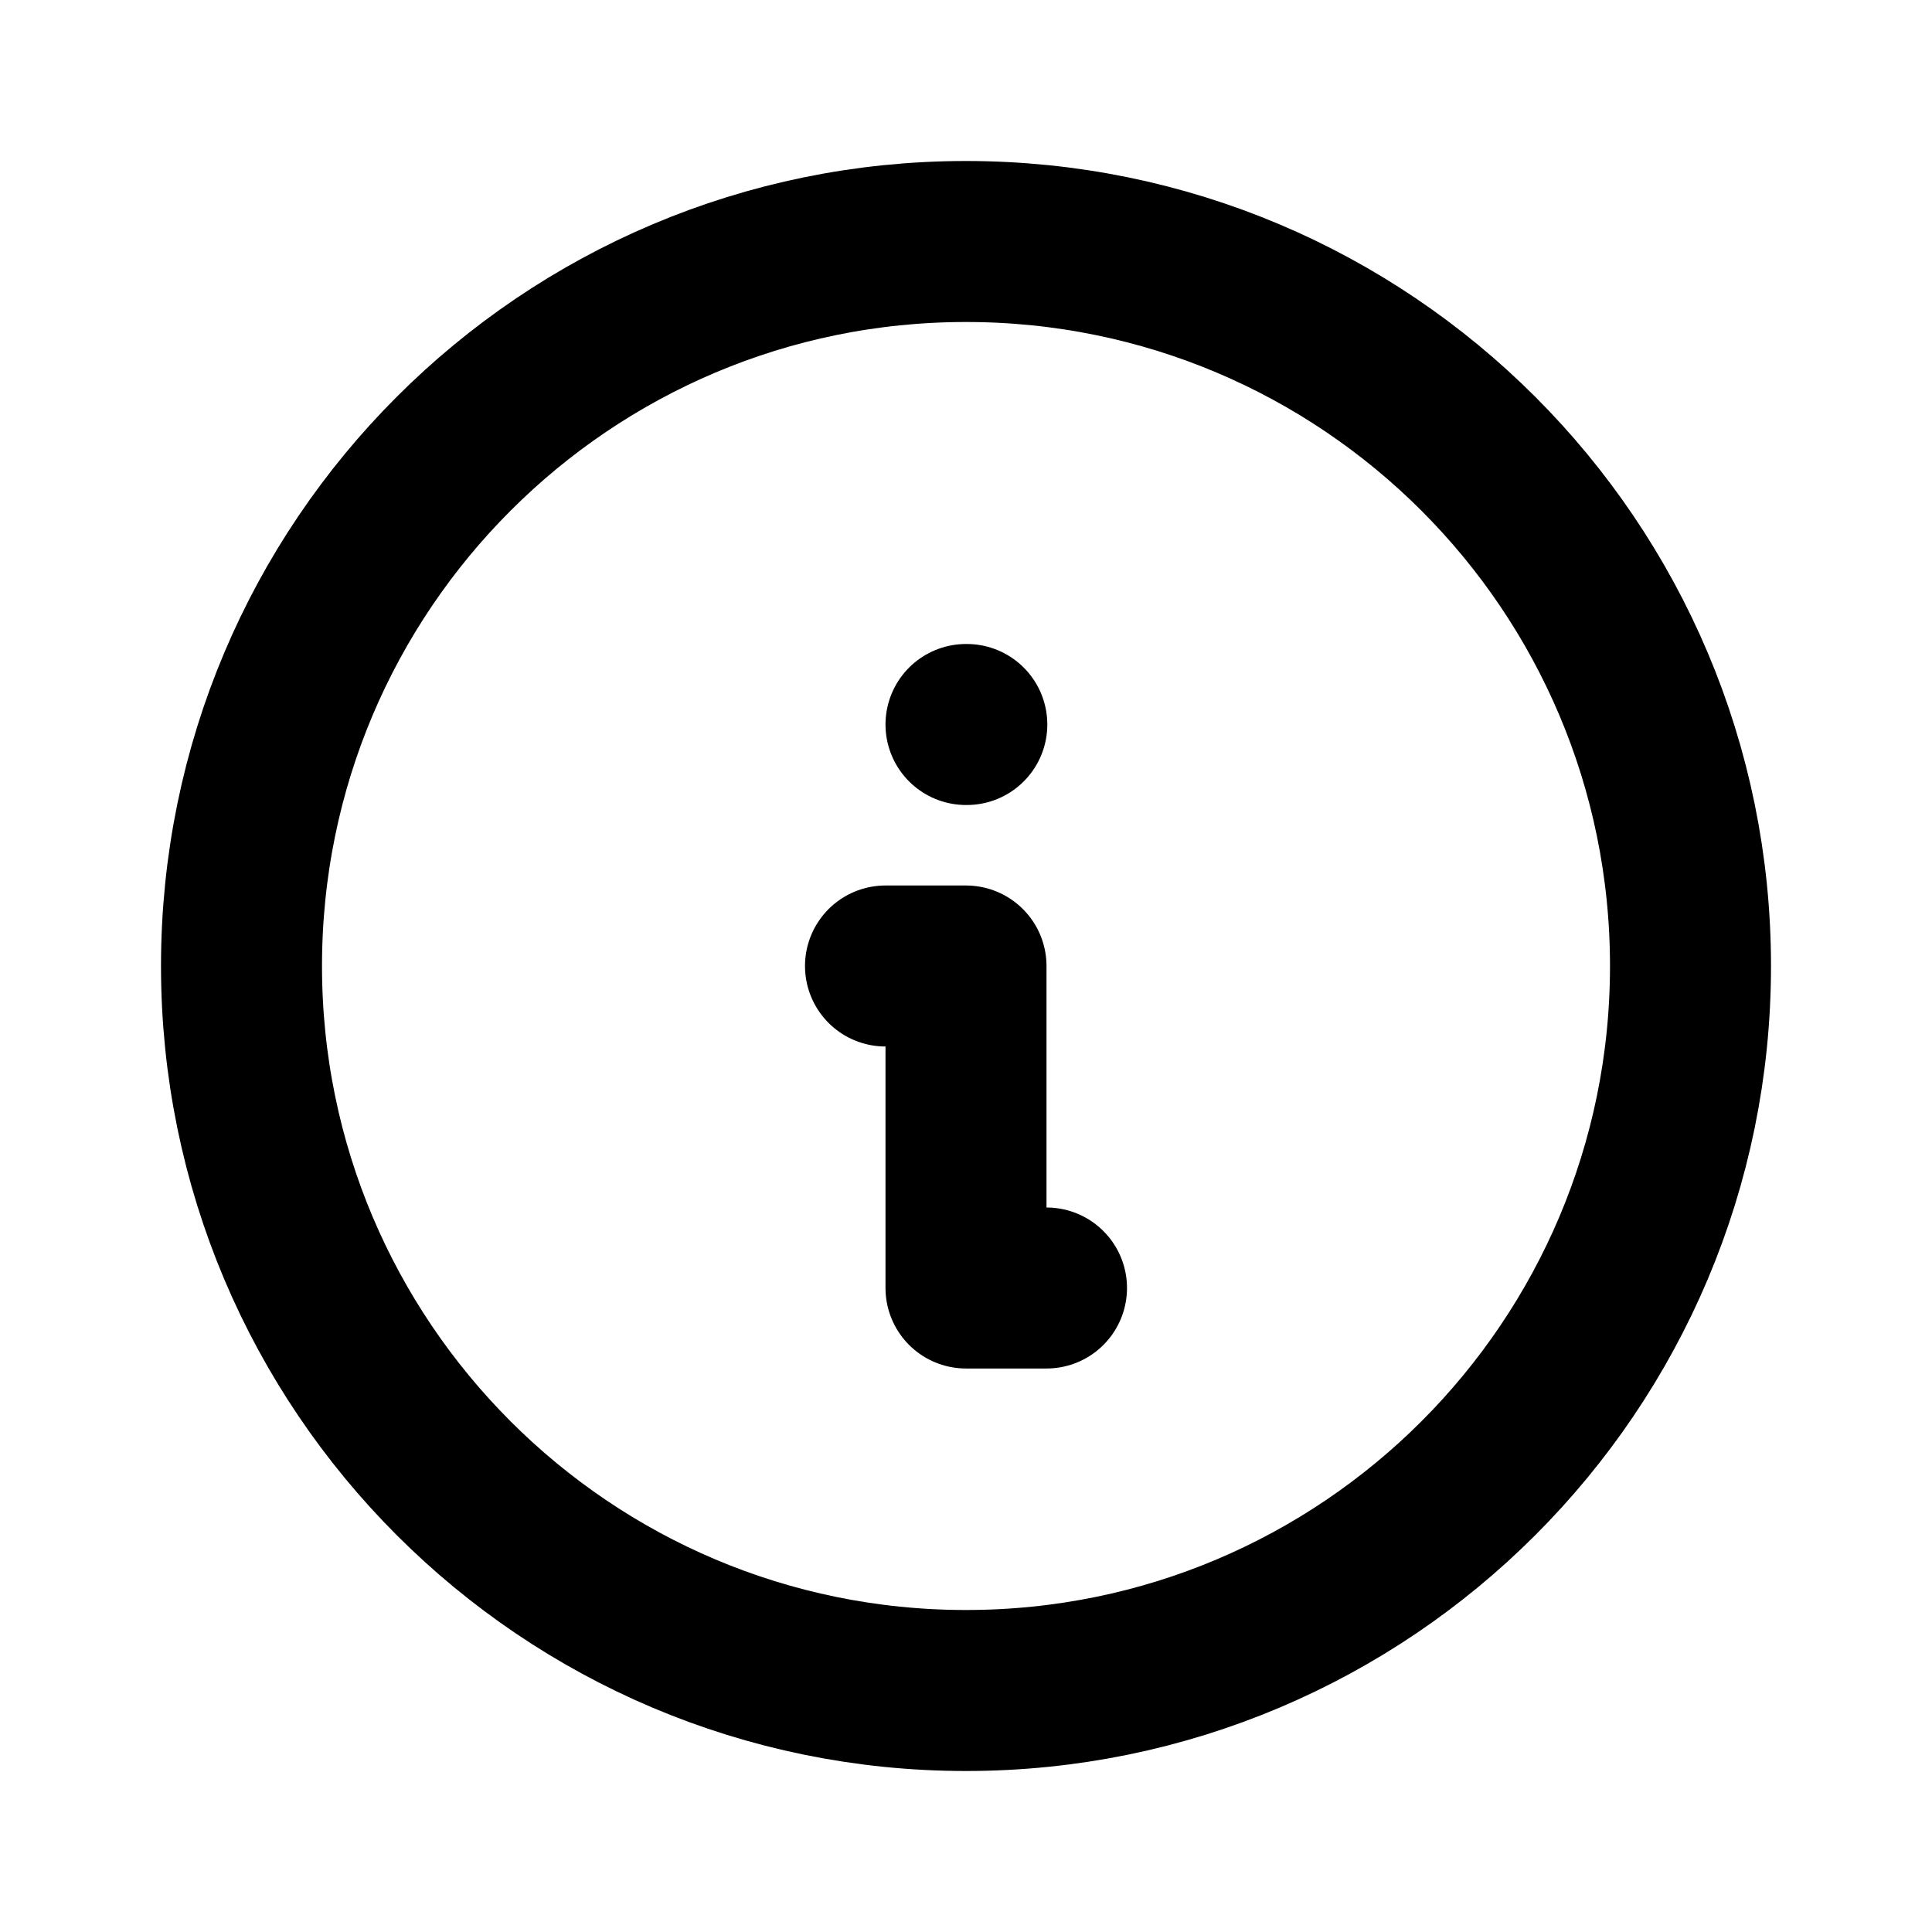
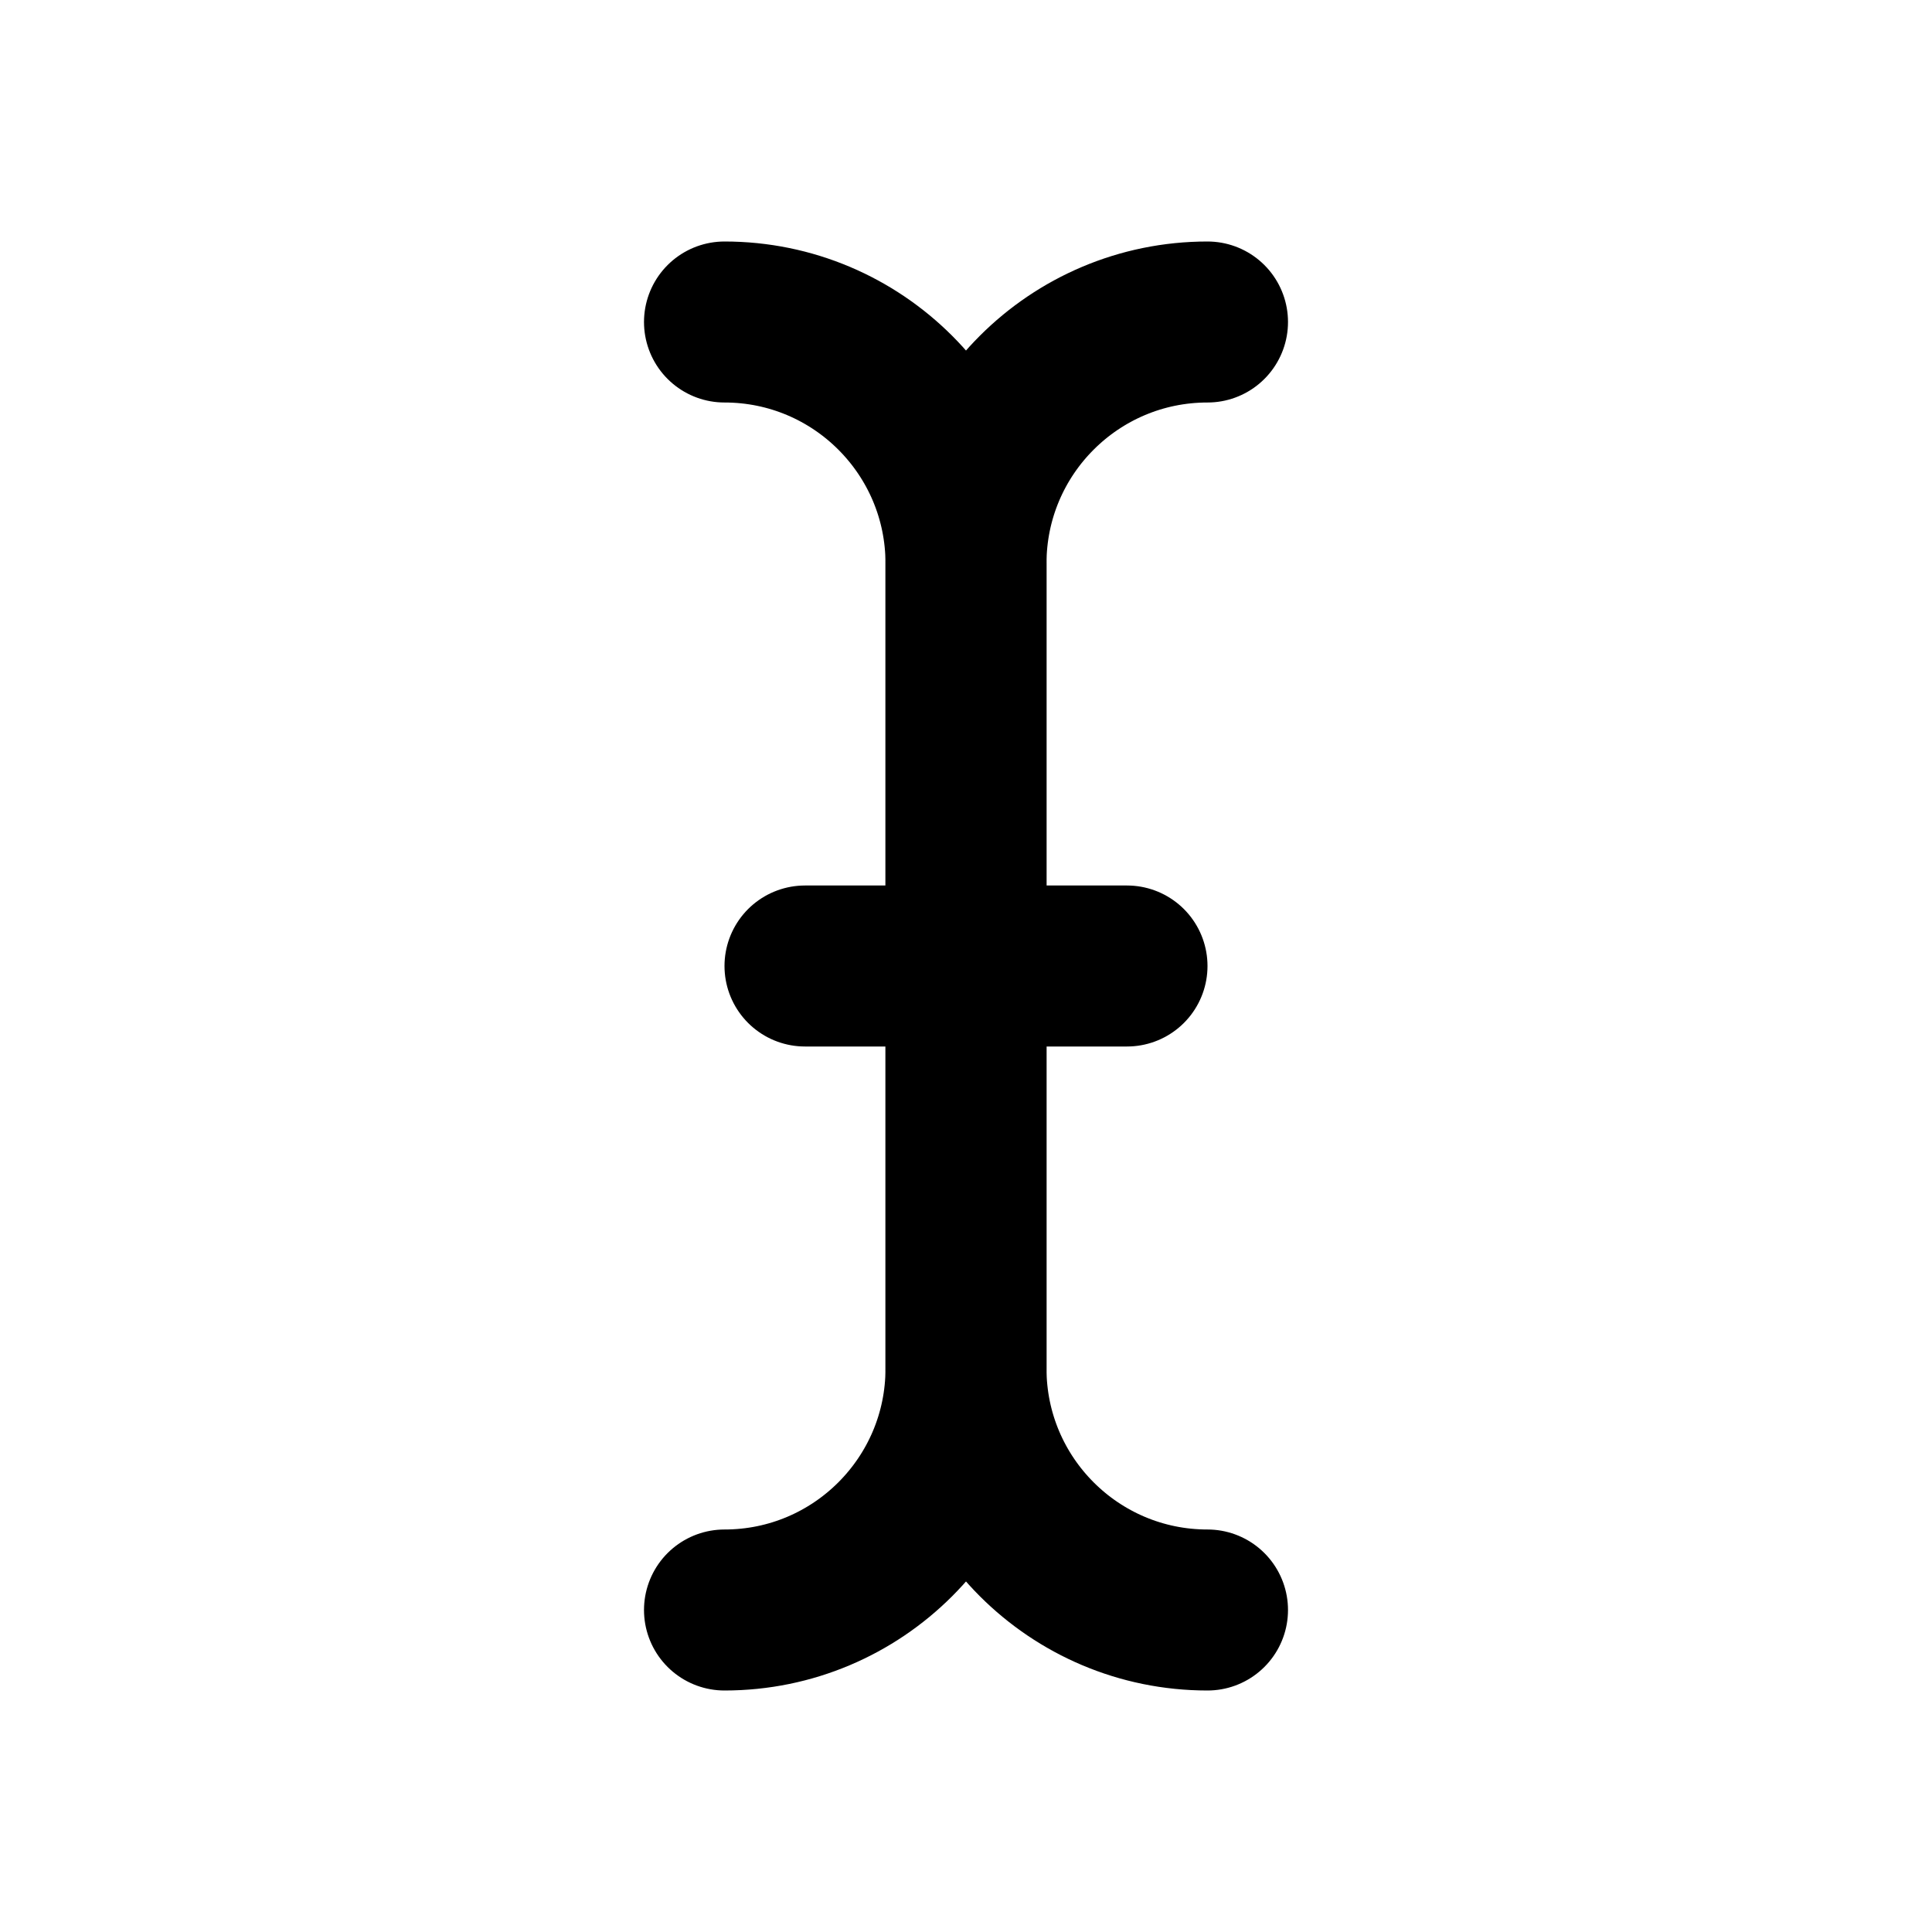
<svg xmlns="http://www.w3.org/2000/svg" width="24" height="24" viewBox="0 0 24 24" fill="none" stroke="currentColor" stroke-width="2" stroke-linecap="round" stroke-linejoin="round">
  <path stroke="none" d="M0 0h24v24H0z" fill="none" />
-   <path d="M3 12a9 9 0 1 0 18 0a9 9 0 0 0 -18 0" />
-   <path d="M12 9h.01" />
-   <path d="M11 12h1v4h1" />
+   <path d="M10 12h4" />
+   <path d="M9 4a3 3 0 0 1 3 3v10a3 3 0 0 1 -3 3" />
+   <path d="M15 4a3 3 0 0 0 -3 3v10a3 3 0 0 0 3 3" />
</svg>
